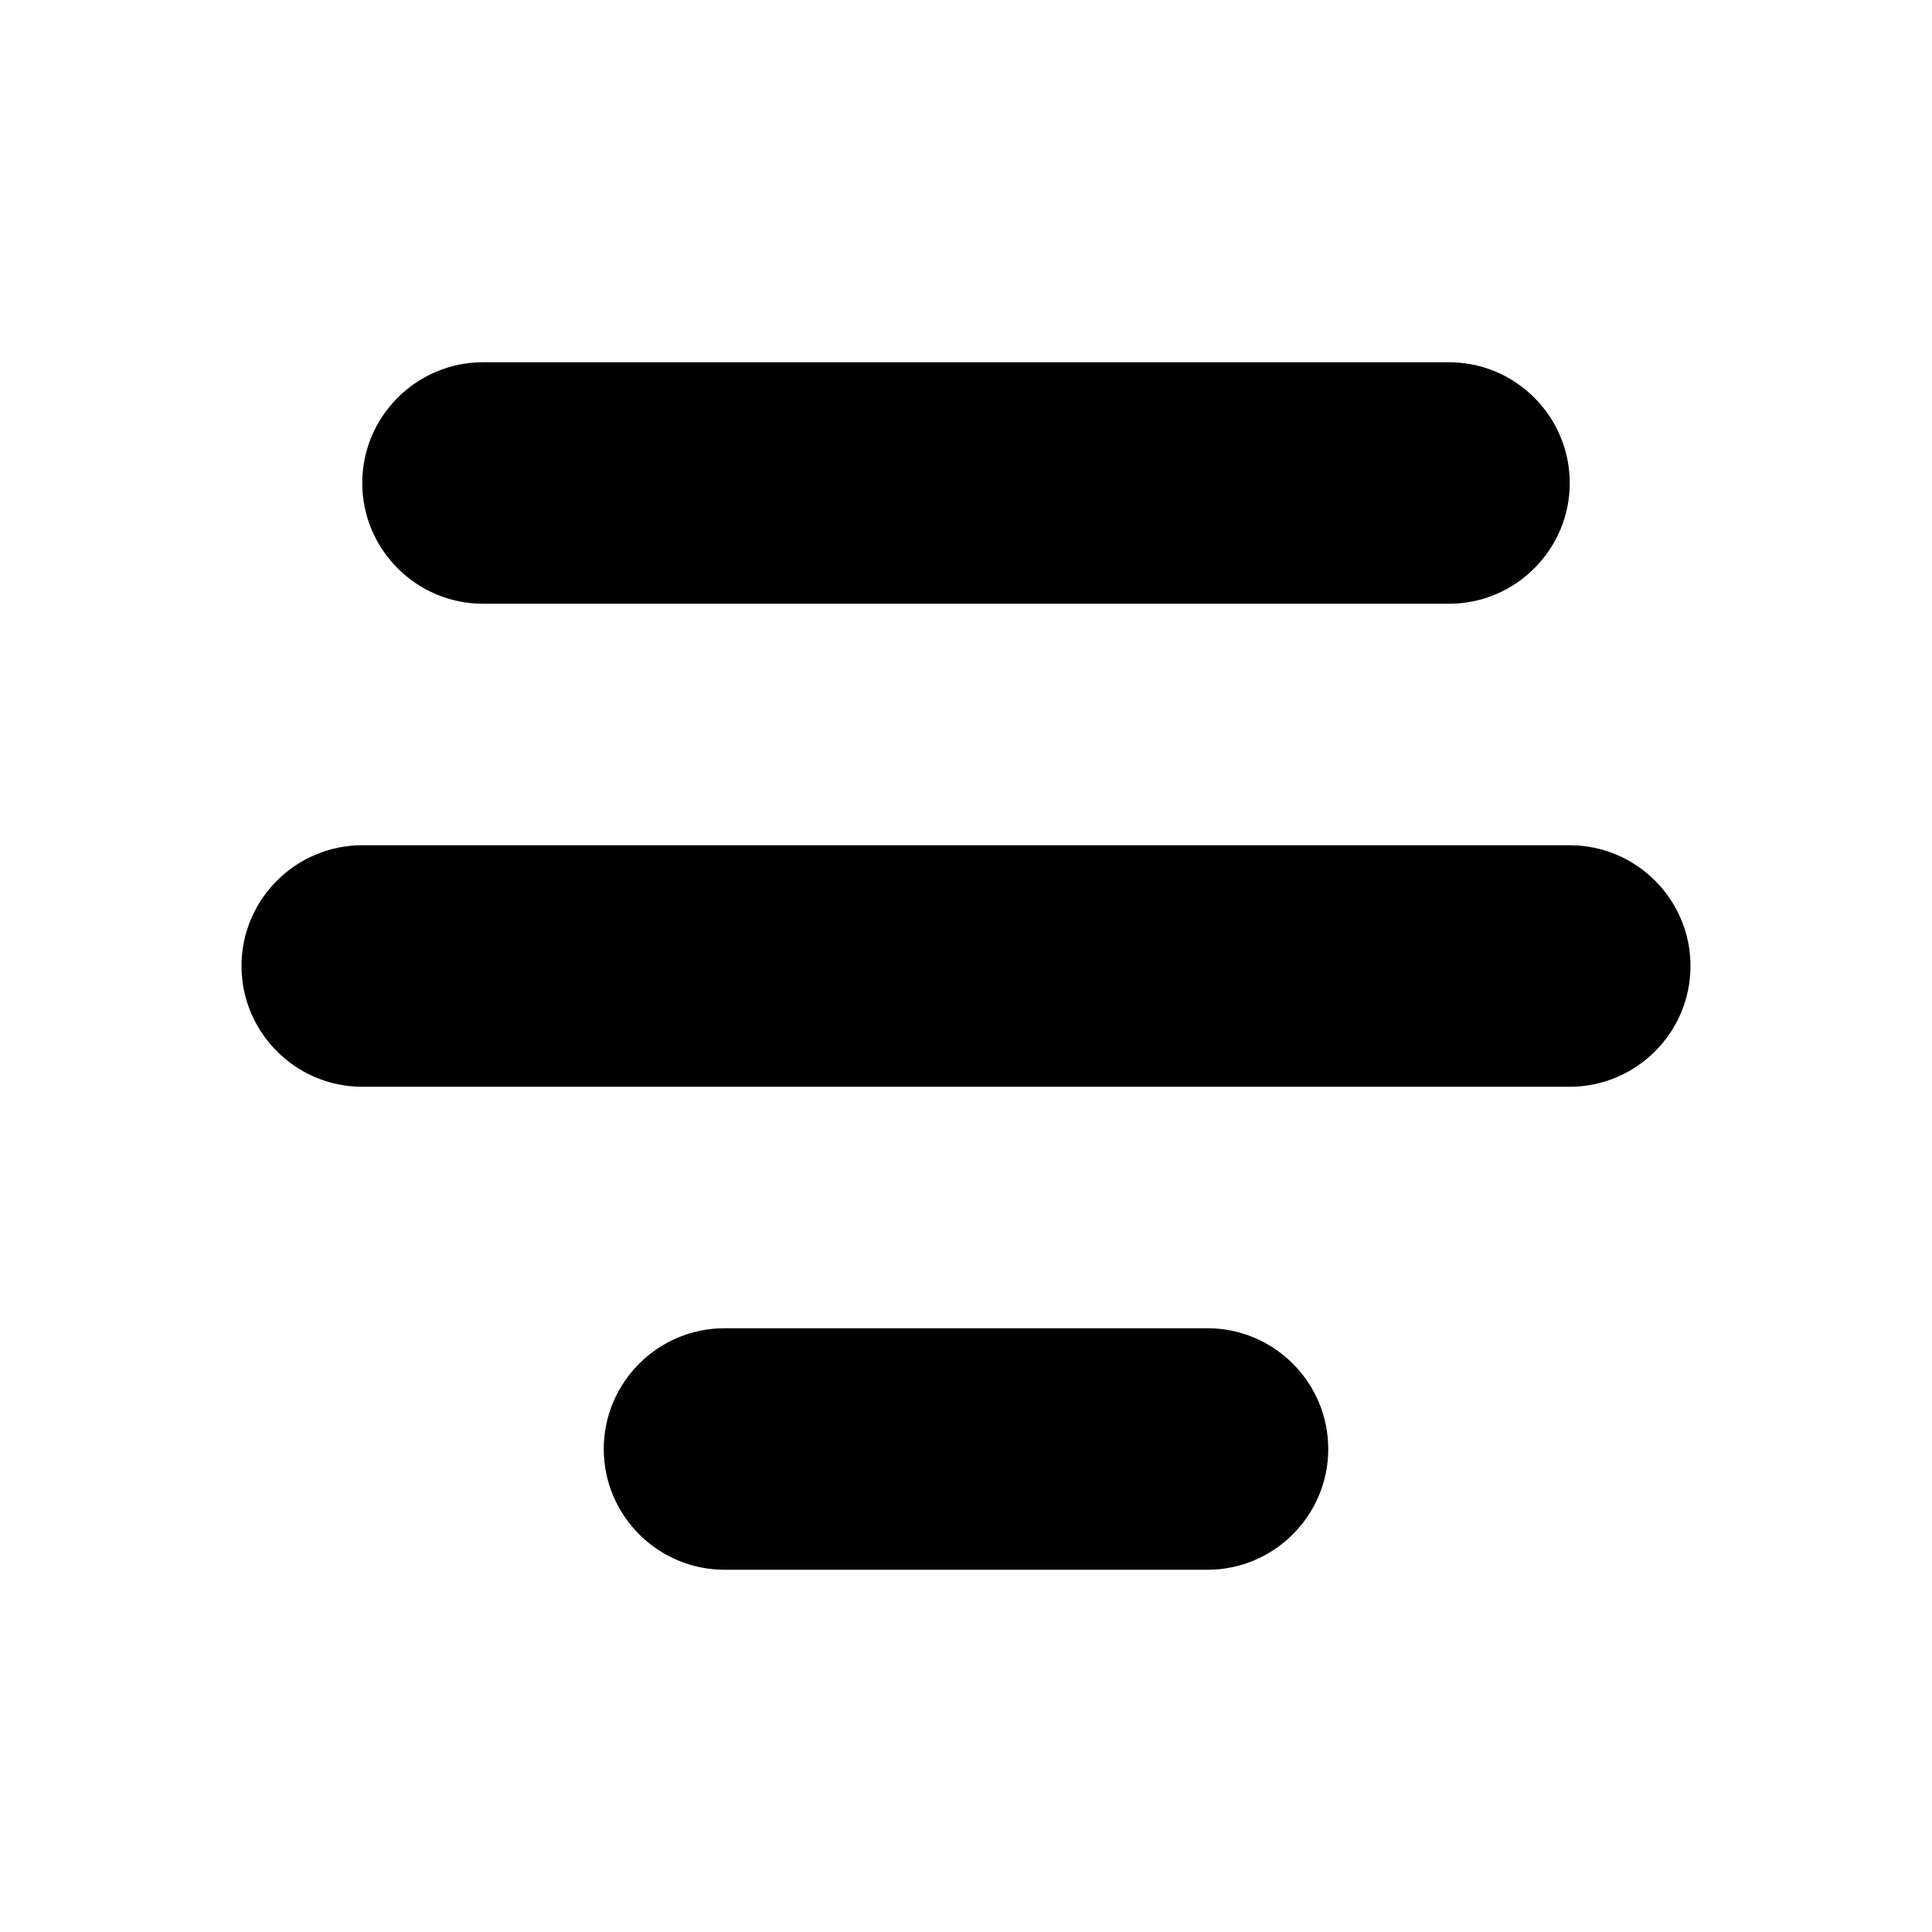
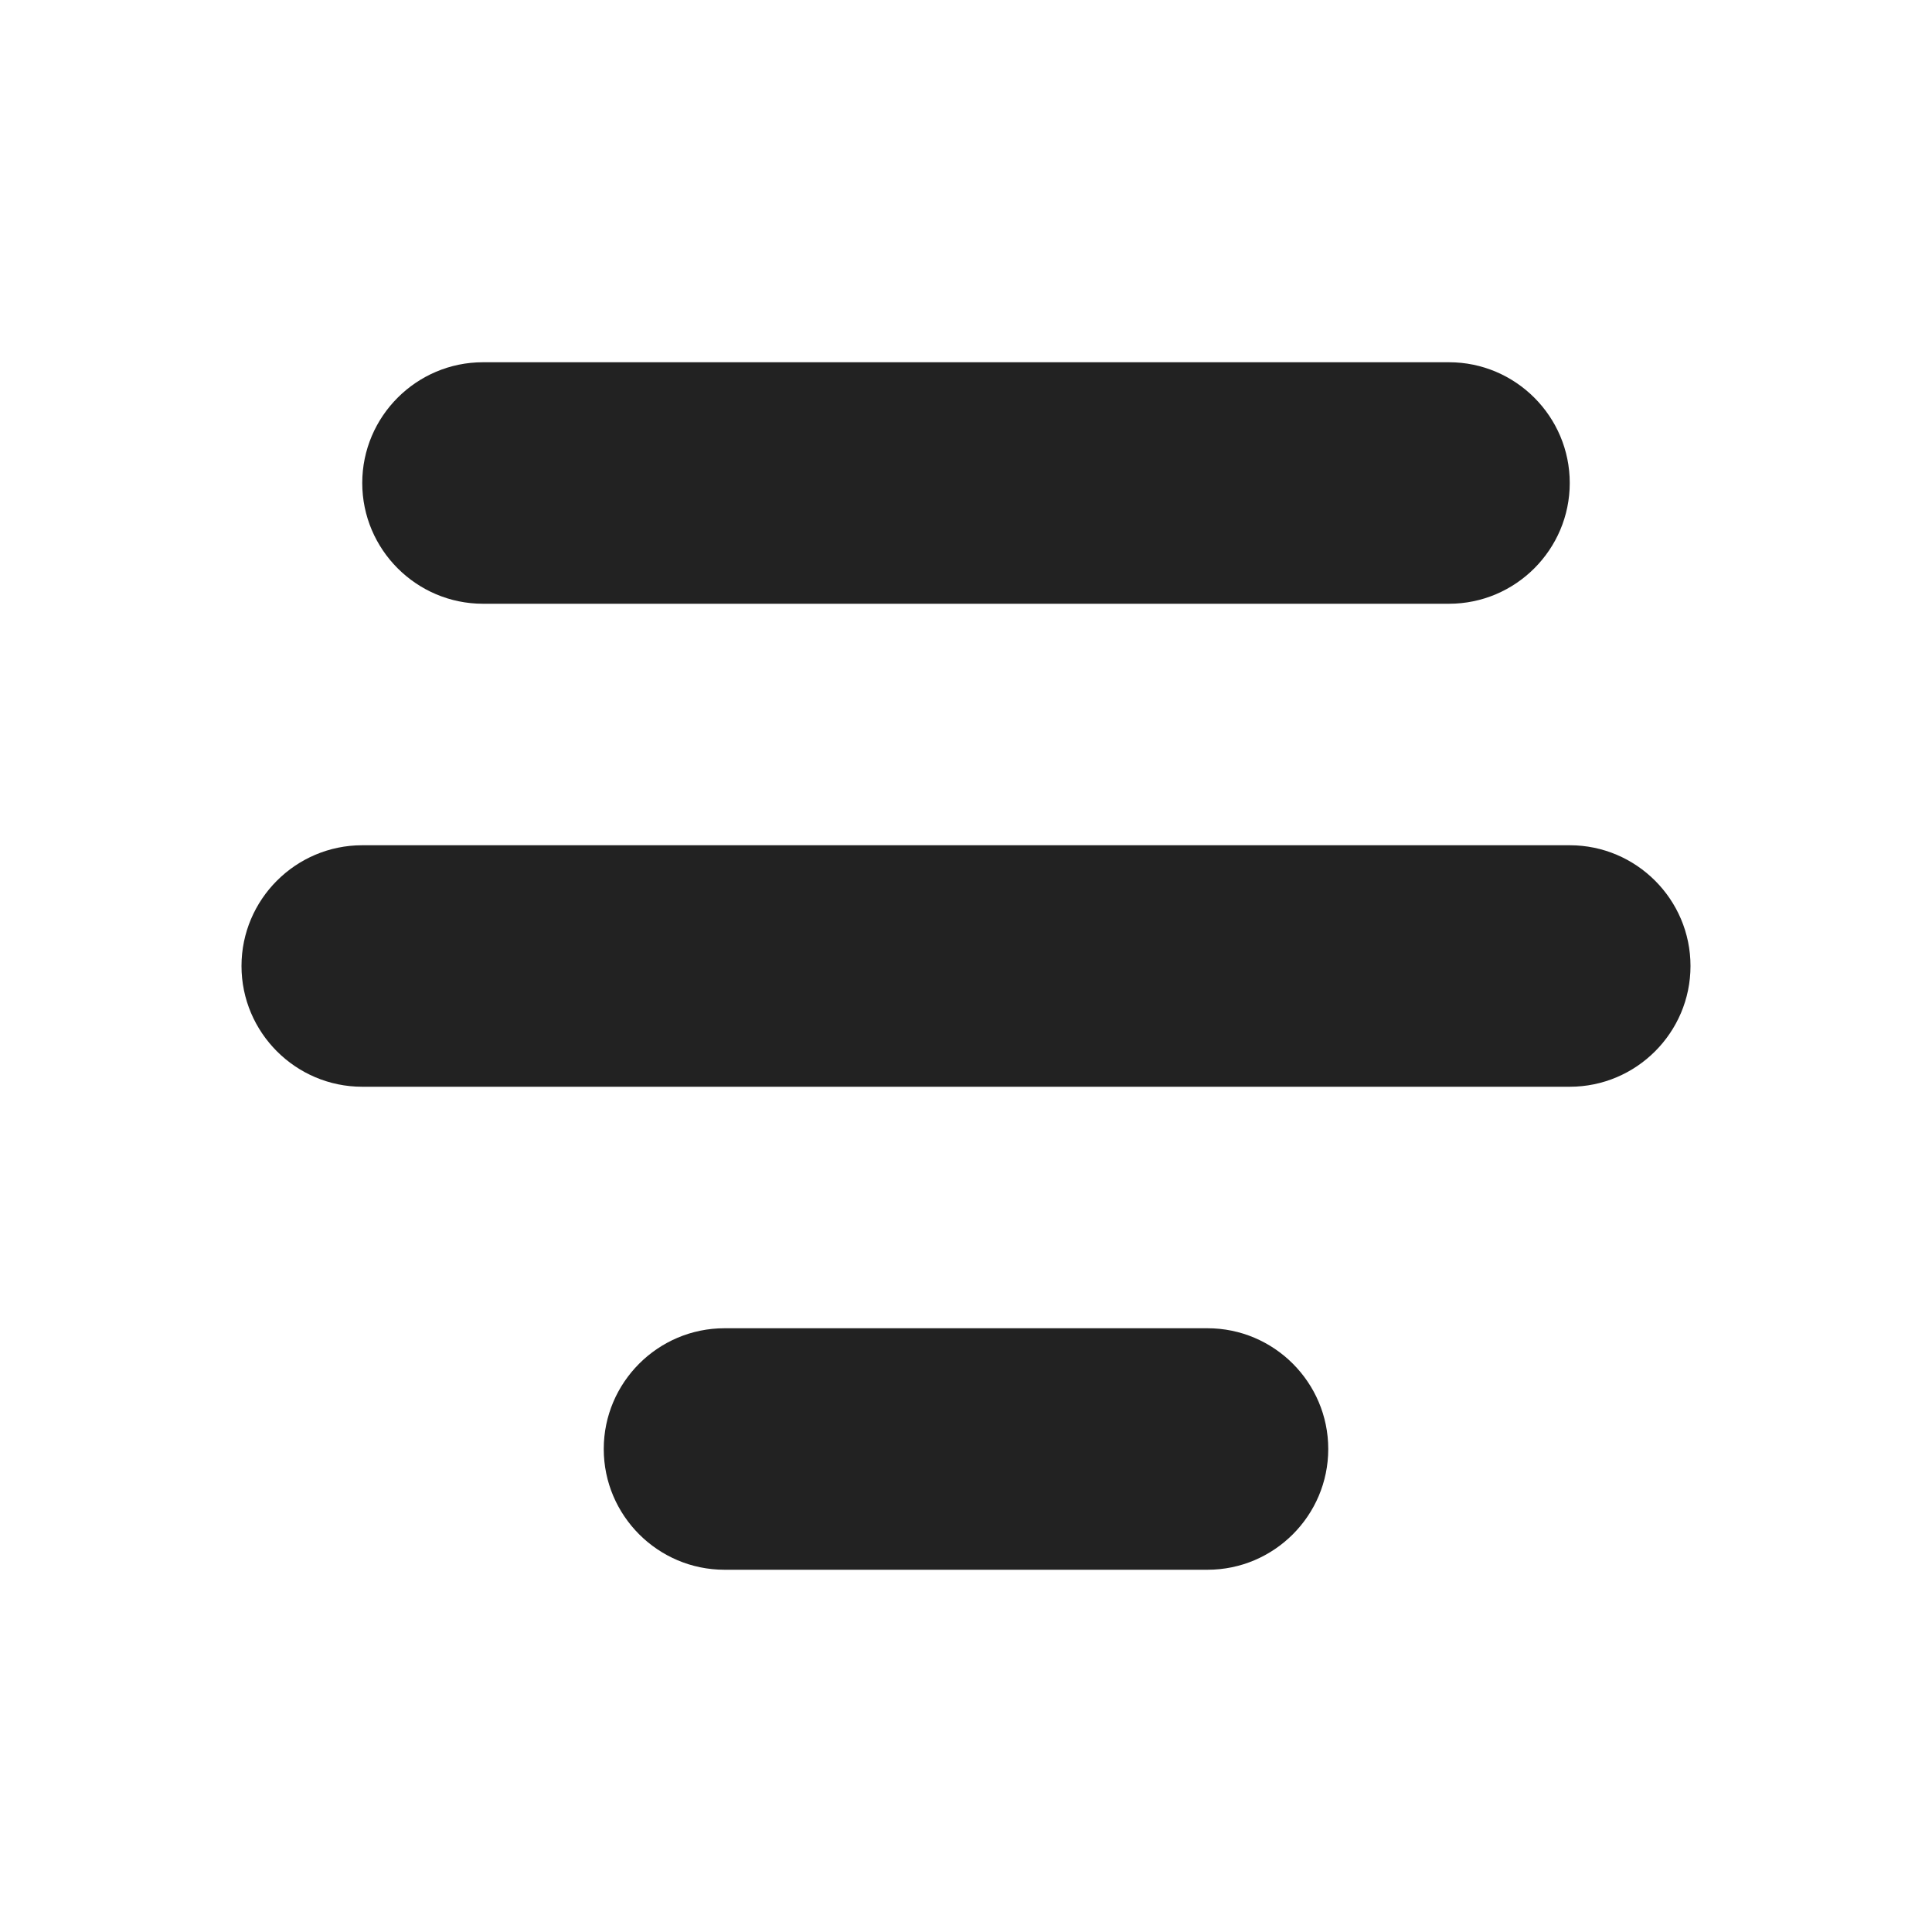
<svg xmlns="http://www.w3.org/2000/svg" height="16px" viewBox="0 0 16 16" width="16px">
-   <path d="m 4 5 h 8 c 0.551 0 1 -0.449 1 -1 s -0.449 -1 -1 -1 h -8 c -0.551 0 -1 0.449 -1 1 s 0.449 1 1 1 z m 0 0" />
-   <path d="m 3 9 h 10 c 0.551 0 1 -0.449 1 -1 s -0.449 -1 -1 -1 h -10 c -0.551 0 -1 0.449 -1 1 s 0.449 1 1 1 z m 0 0" />
-   <path d="m 6 13 h 4 c 0.551 0 1 -0.449 1 -1 s -0.449 -1 -1 -1 h -4 c -0.551 0 -1 0.449 -1 1 s 0.449 1 1 1 z m 0 0" />
+   <g fill="#222222">
+     <path d="m 4 5 h 8 c 0.551 0 1 -0.449 1 -1 s -0.449 -1 -1 -1 h -8 c -0.551 0 -1 0.449 -1 1 s 0.449 1 1 1 z m 0 0" />
+     <path d="m 3 9 h 10 c 0.551 0 1 -0.449 1 -1 s -0.449 -1 -1 -1 h -10 c -0.551 0 -1 0.449 -1 1 s 0.449 1 1 1 z m 0 0" />
+     <path d="m 6 13 h 4 c 0.551 0 1 -0.449 1 -1 s -0.449 -1 -1 -1 h -4 c -0.551 0 -1 0.449 -1 1 s 0.449 1 1 1 z m 0 0" />
+   </g>
</svg>
